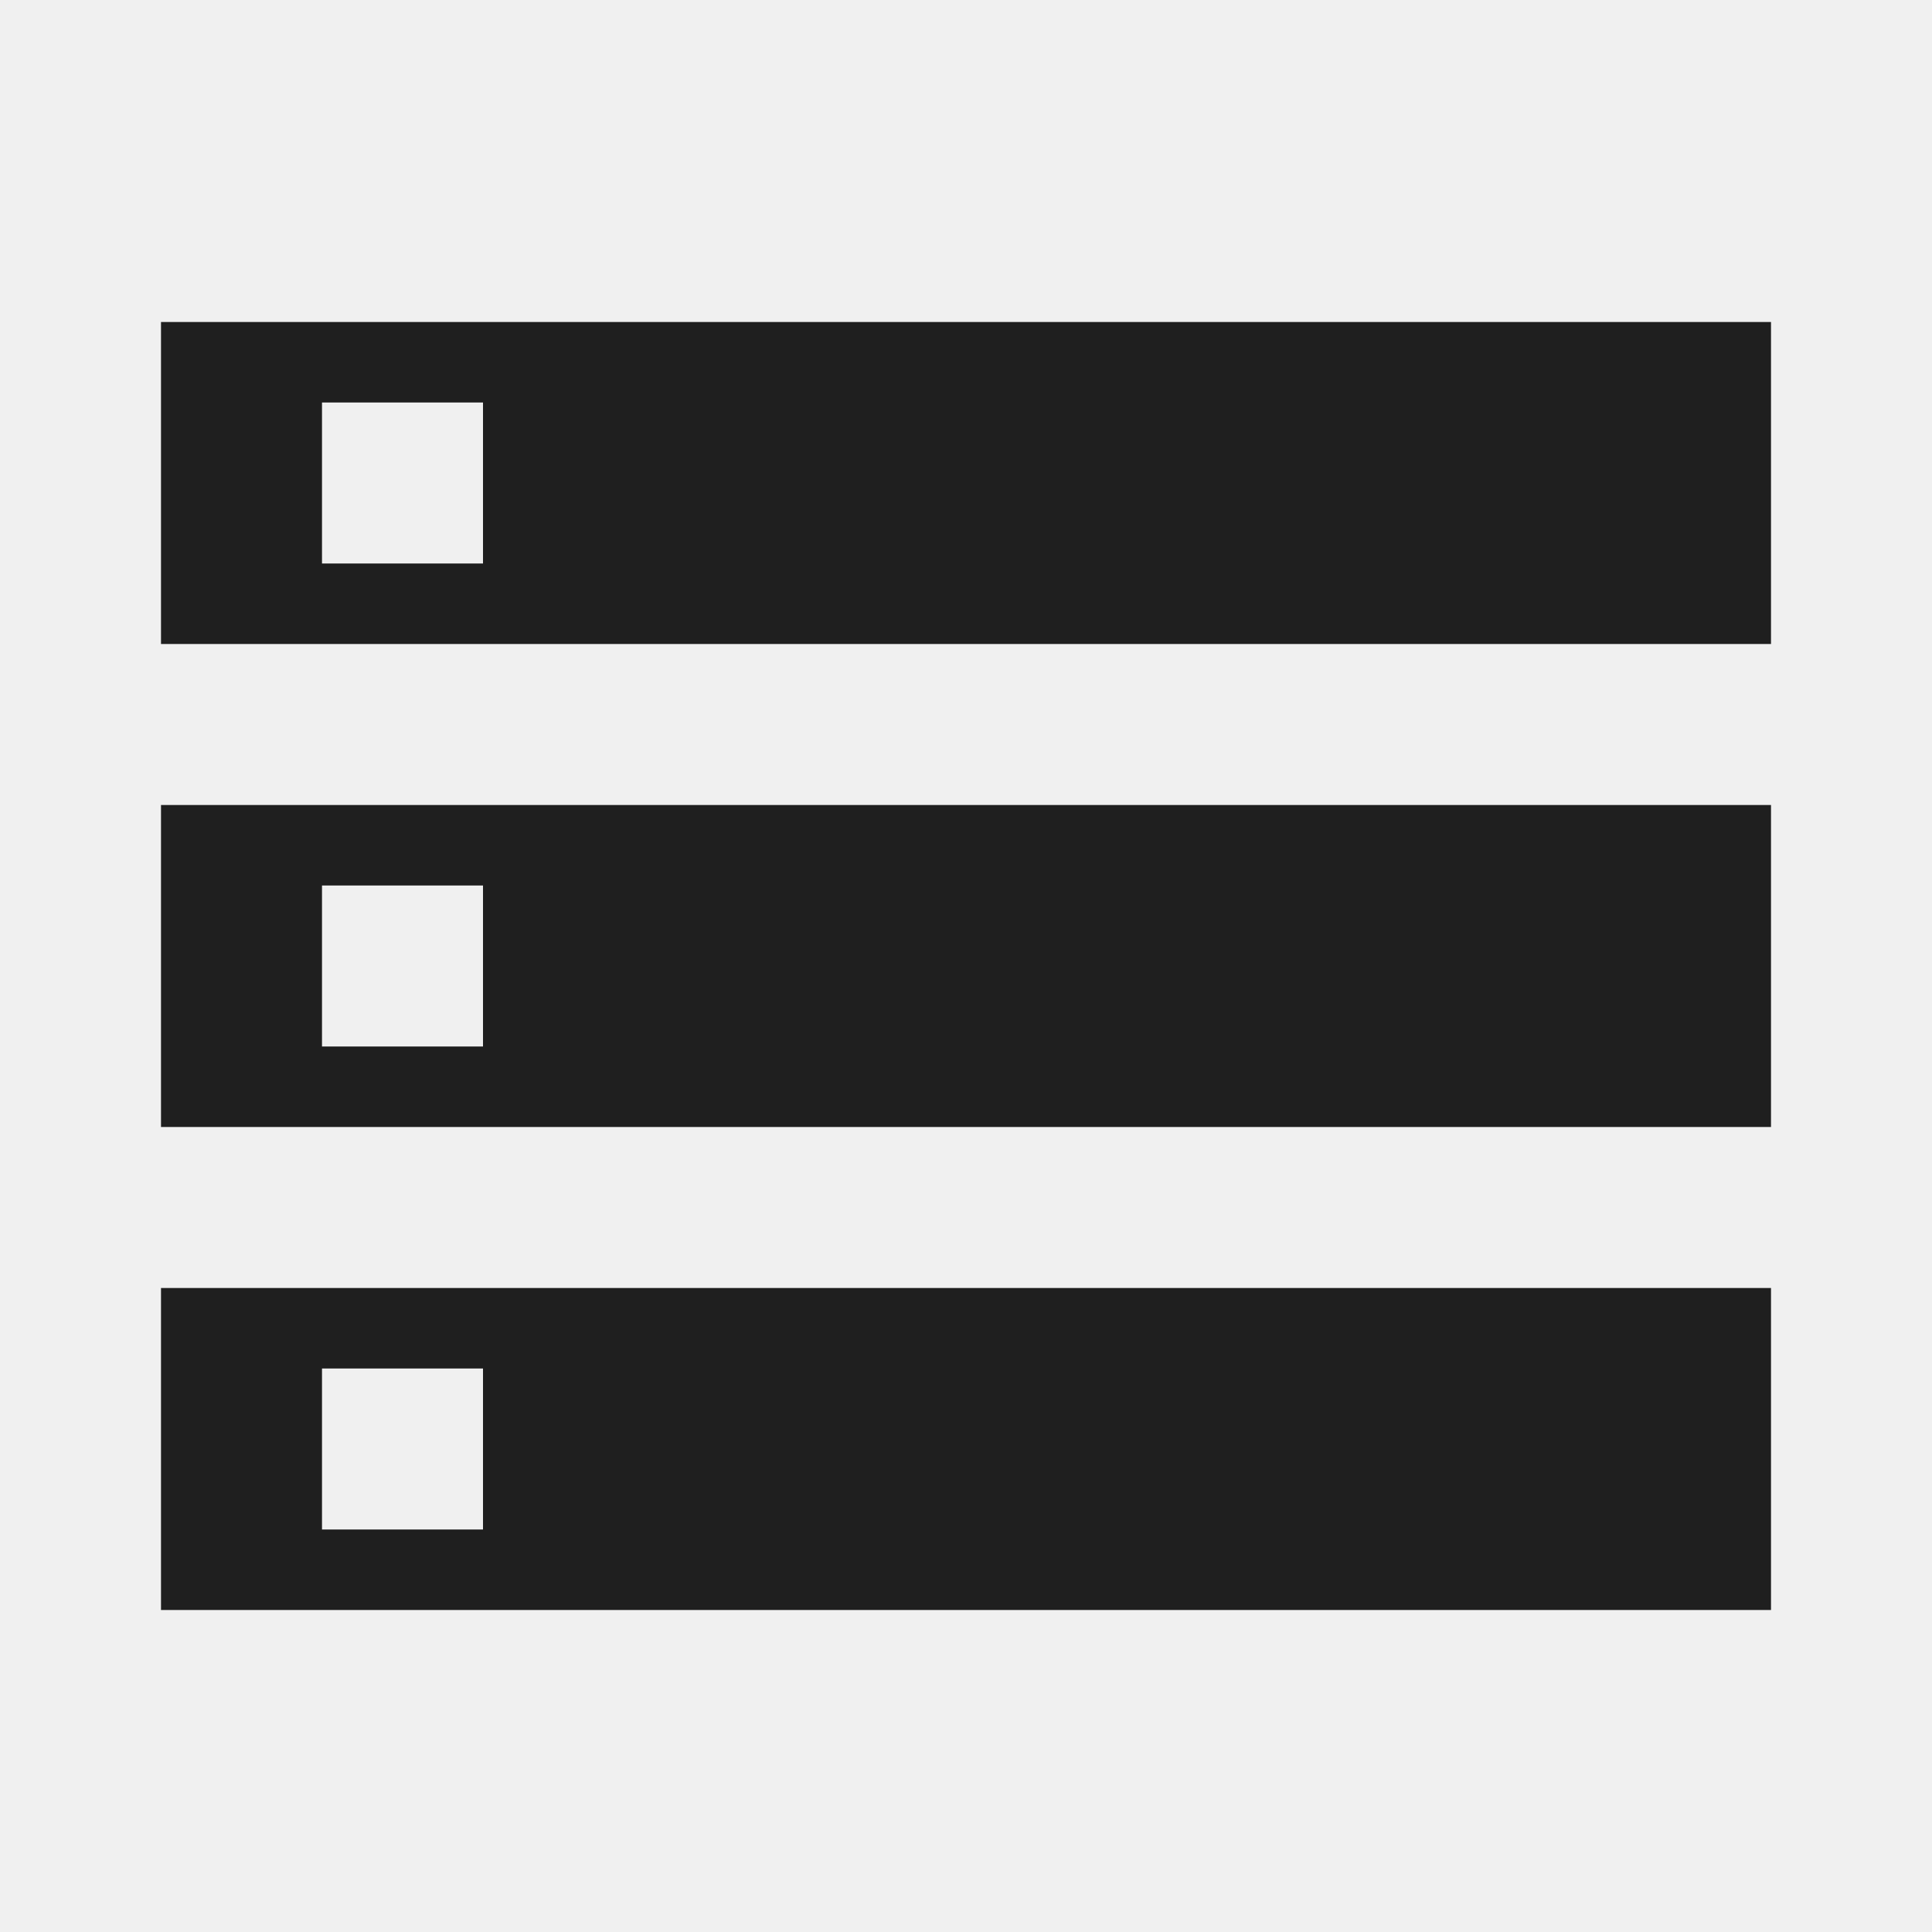
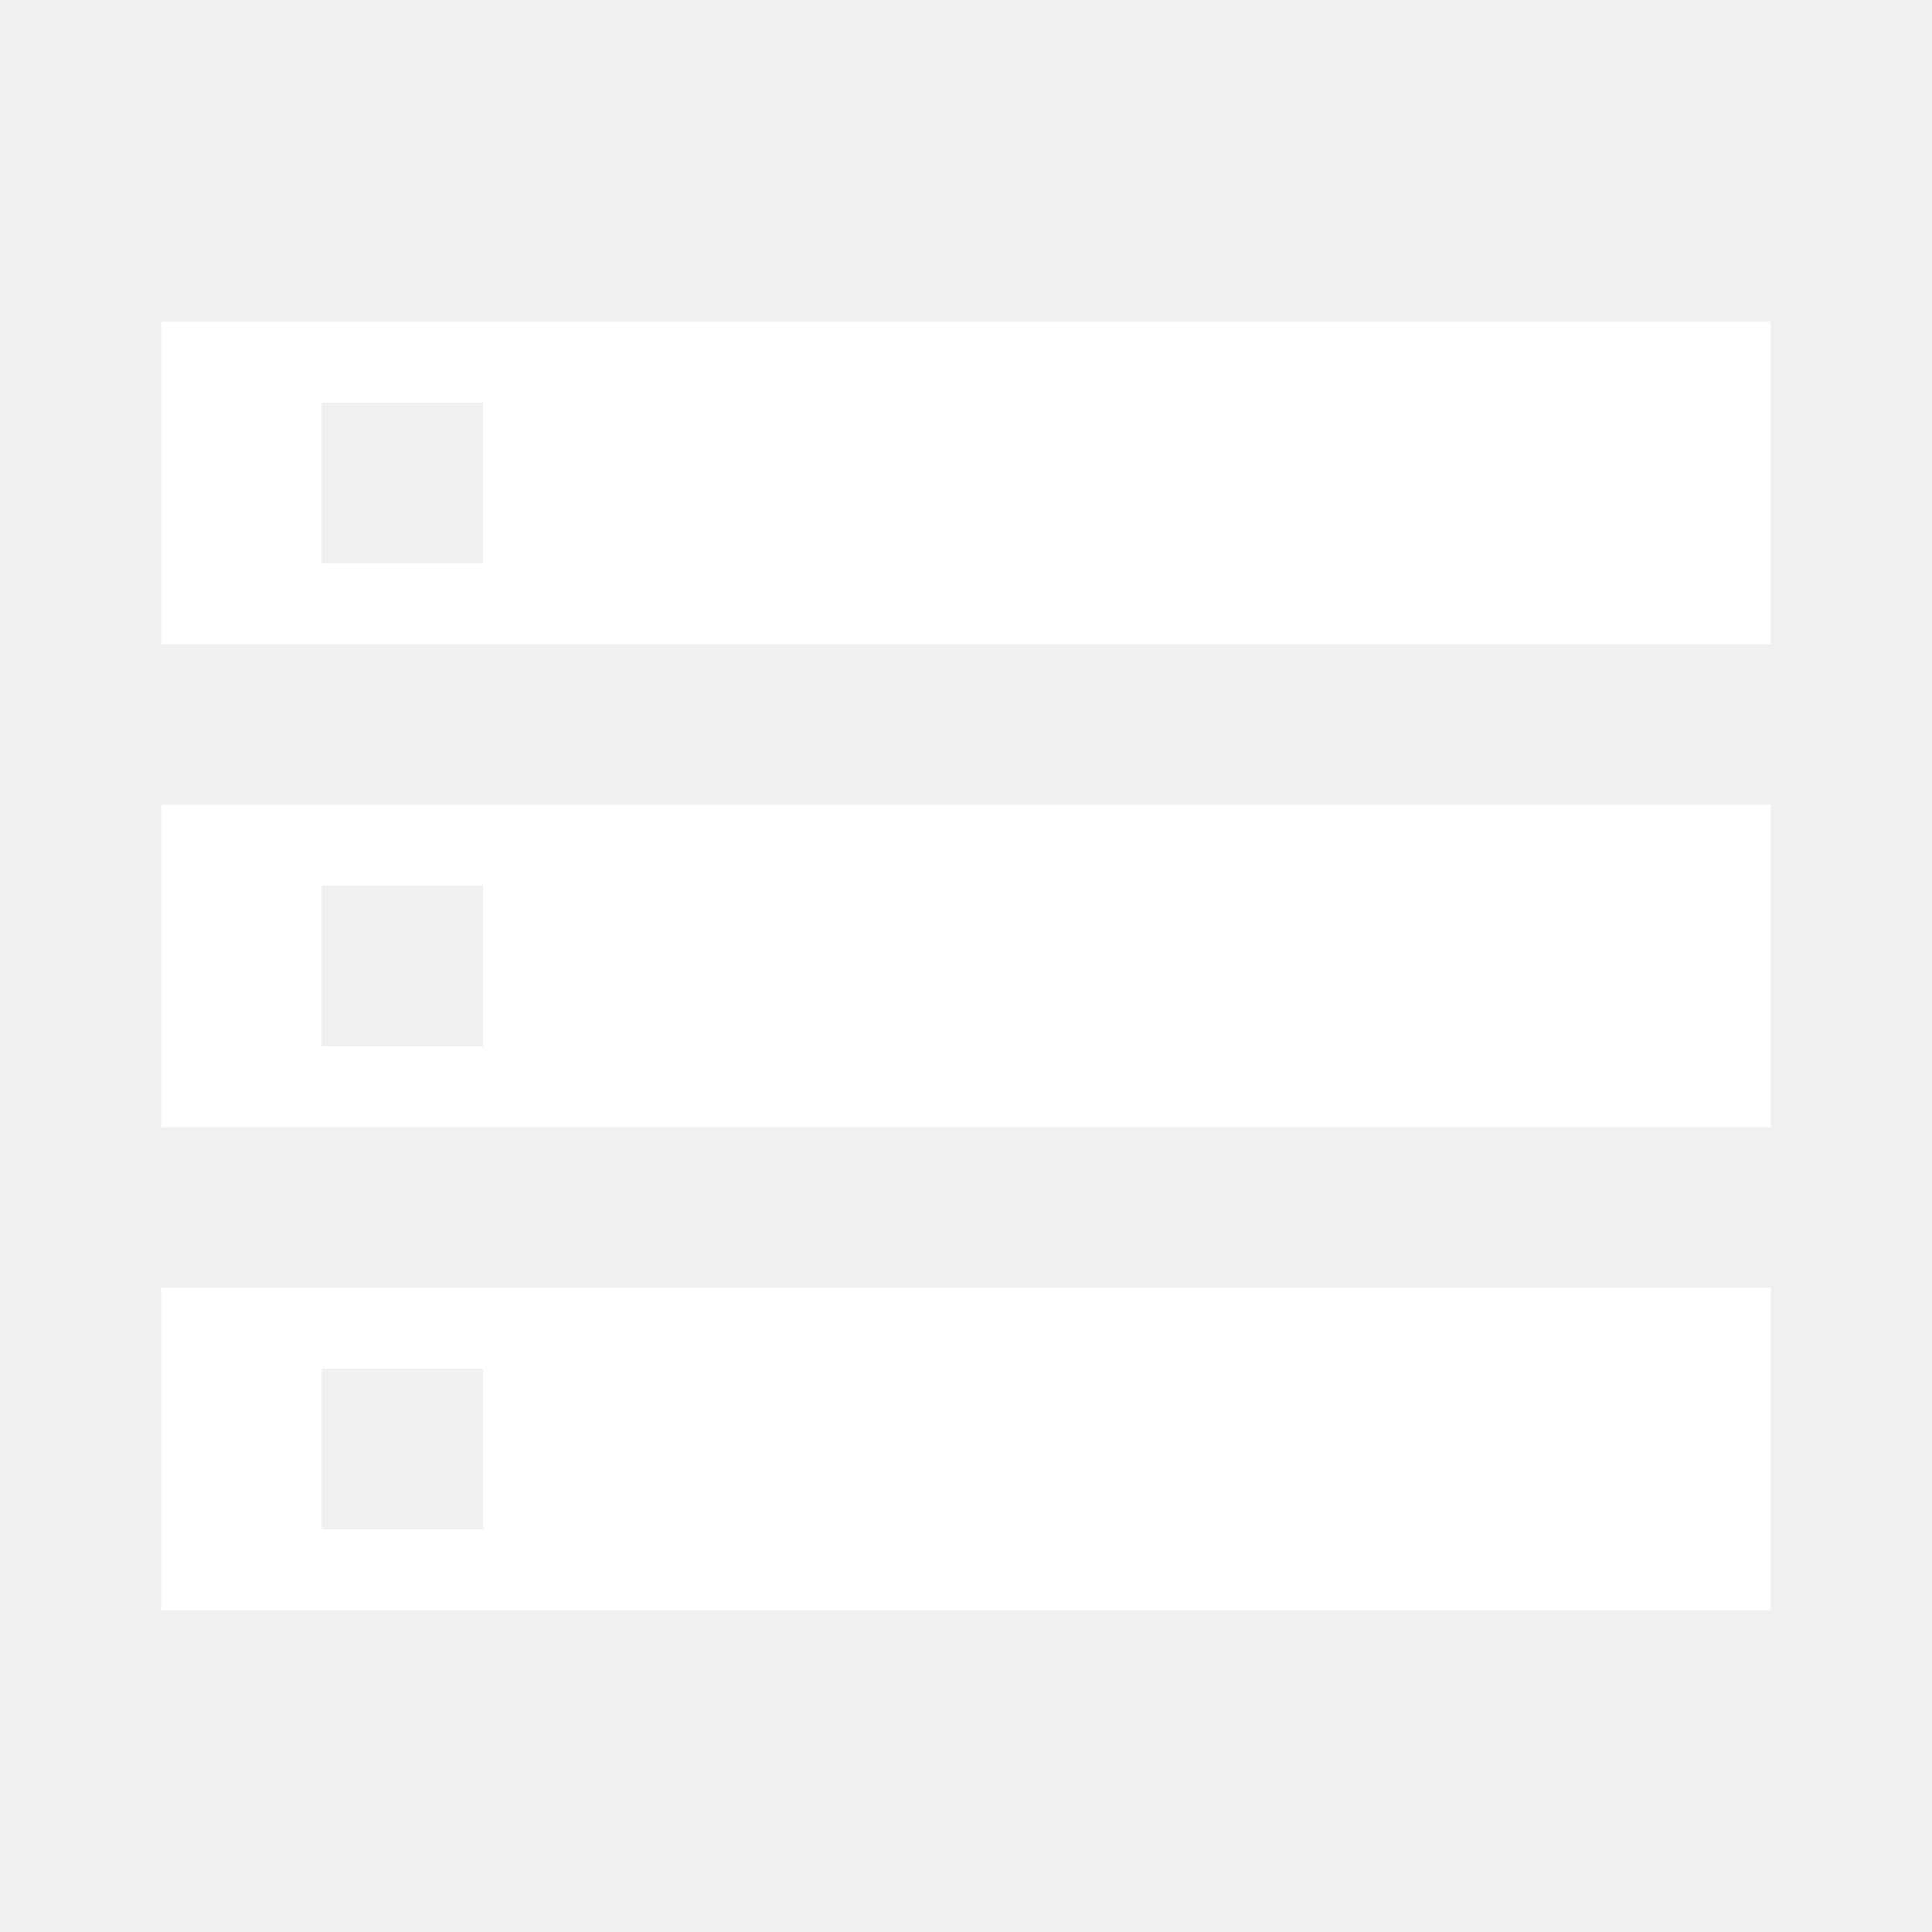
- <svg xmlns="http://www.w3.org/2000/svg" fill="#000000" opacity="0.87" height="48" viewBox="0 0 24 24" width="48">
+ <svg xmlns="http://www.w3.org/2000/svg" fill="#ffffff" height="48" viewBox="0 0 24 24" width="48">
  <path d="M0 0h24v24H0z" fill="none" />
  <path d="M2 20h20v-4H2v4zm2-3h2v2H4v-2zM2 4v4h20V4H2zm4 3H4V5h2v2zm-4 7h20v-4H2v4zm2-3h2v2H4v-2z" />
</svg>
